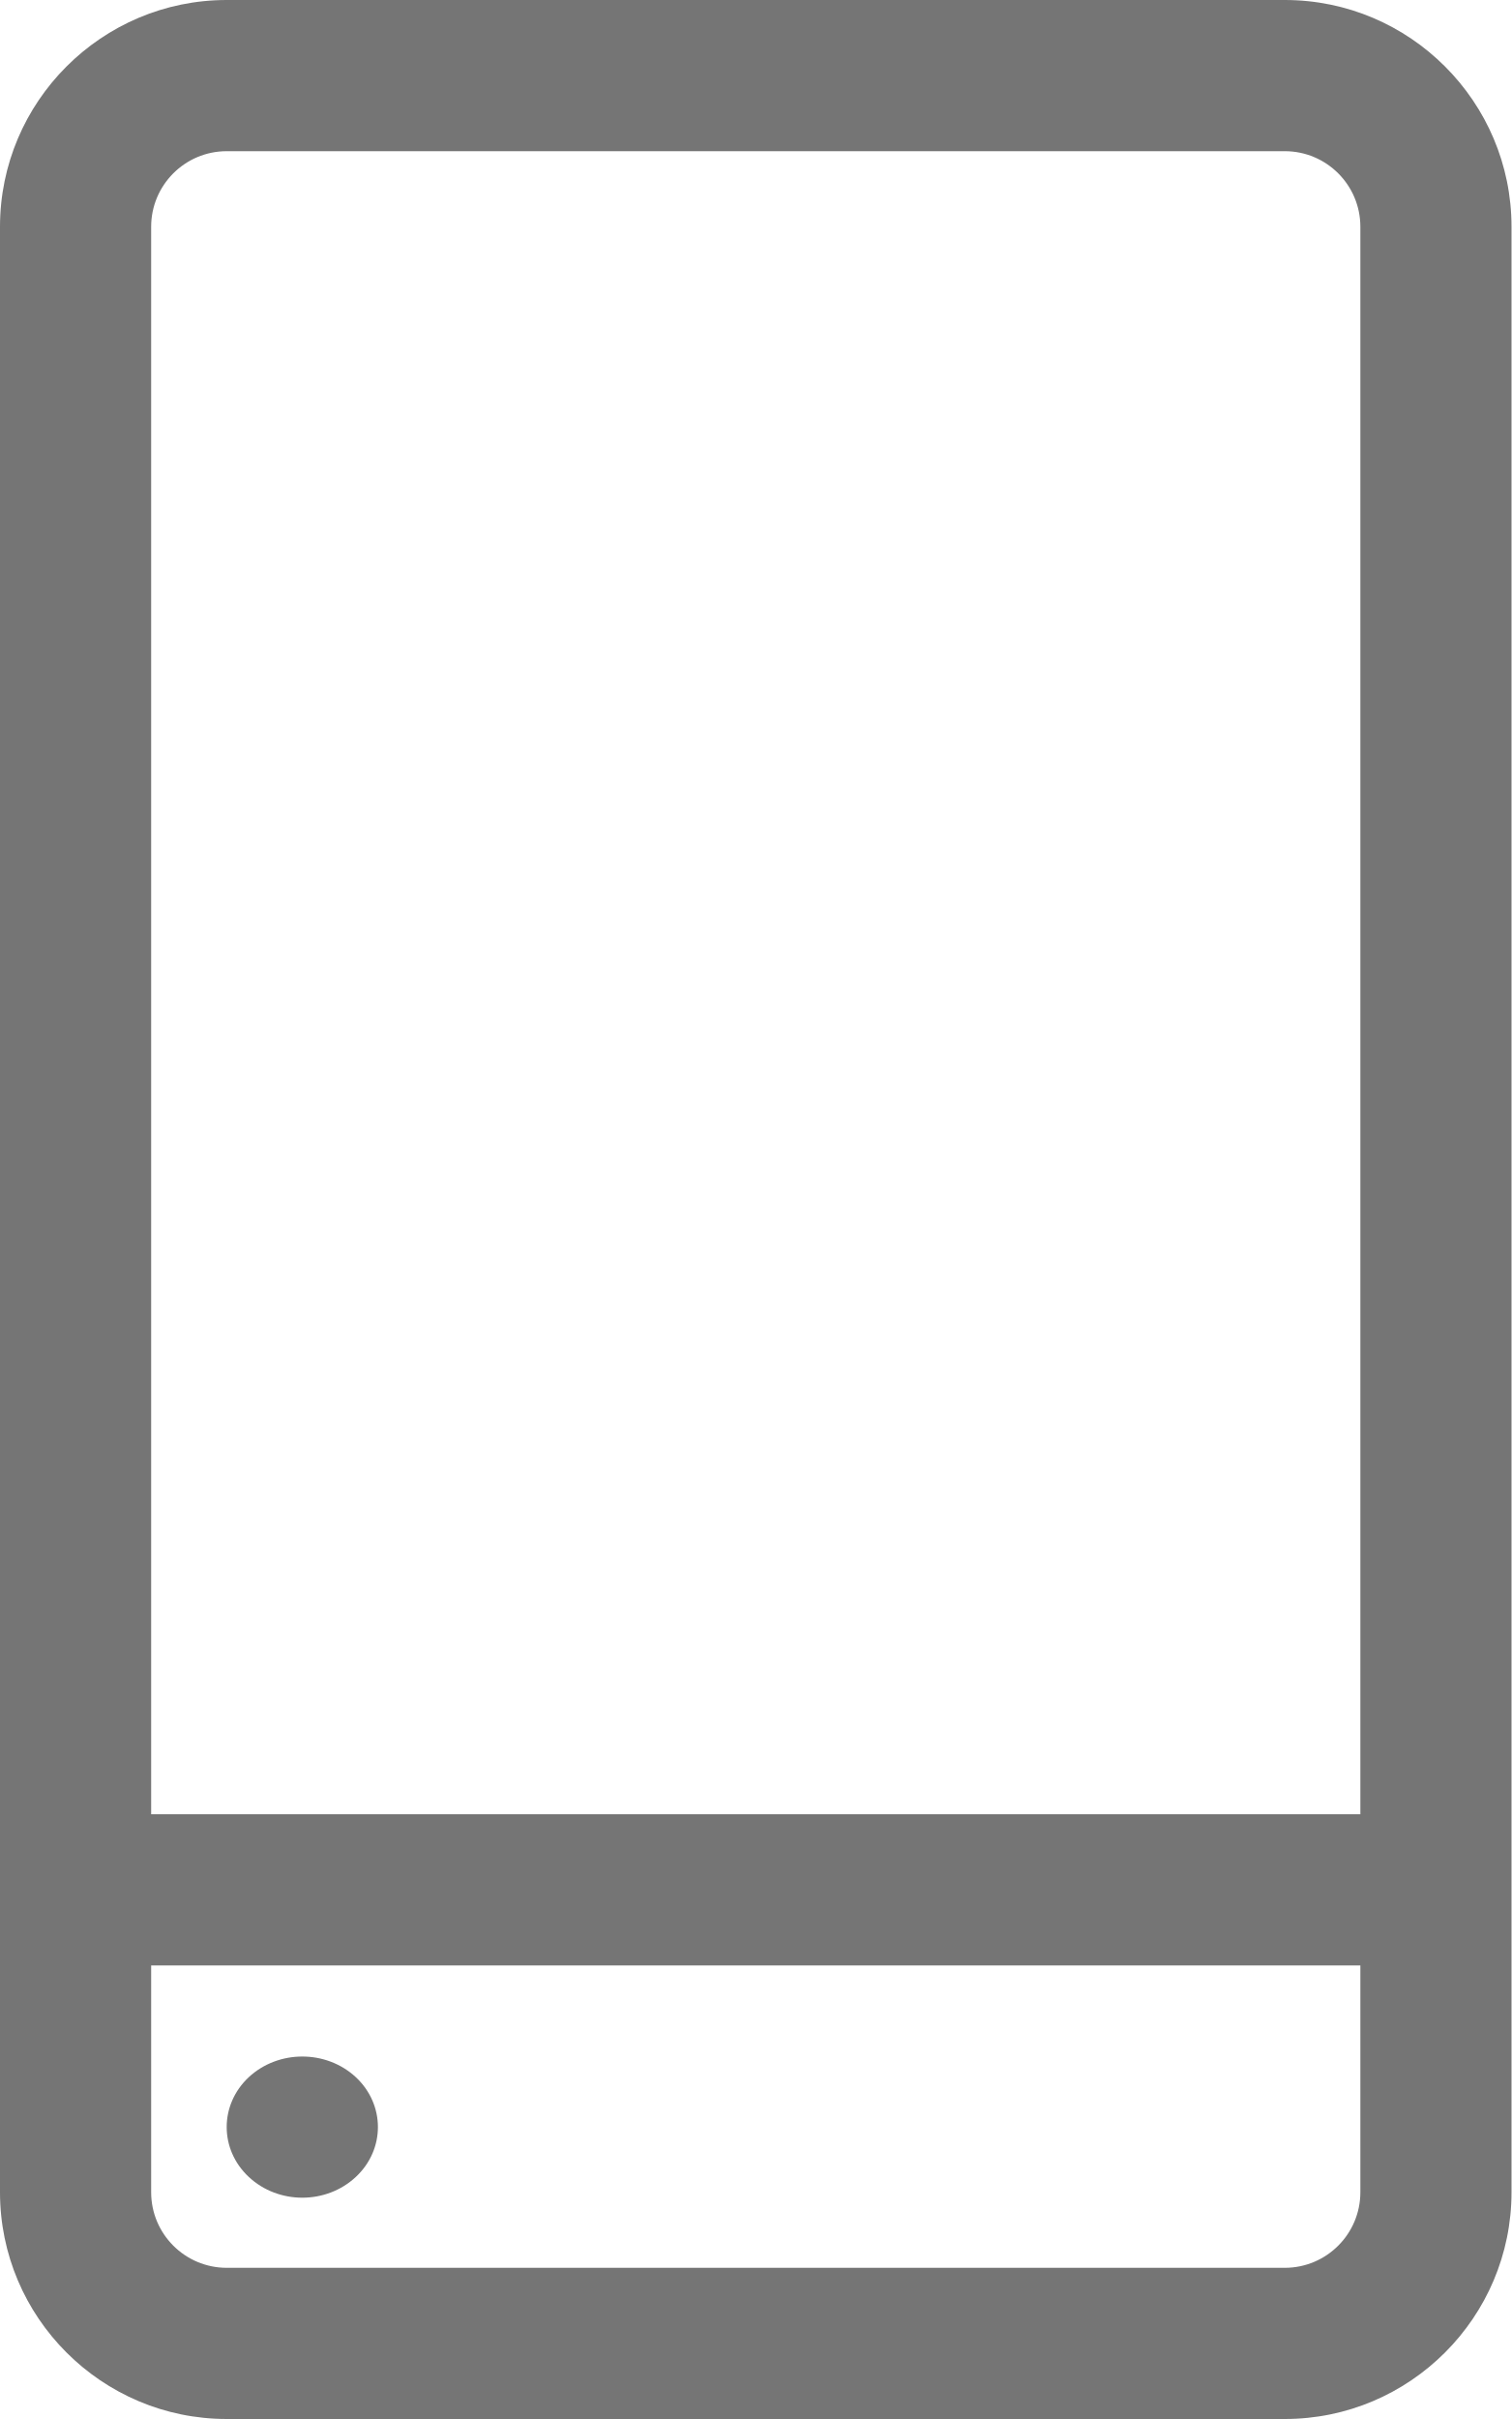
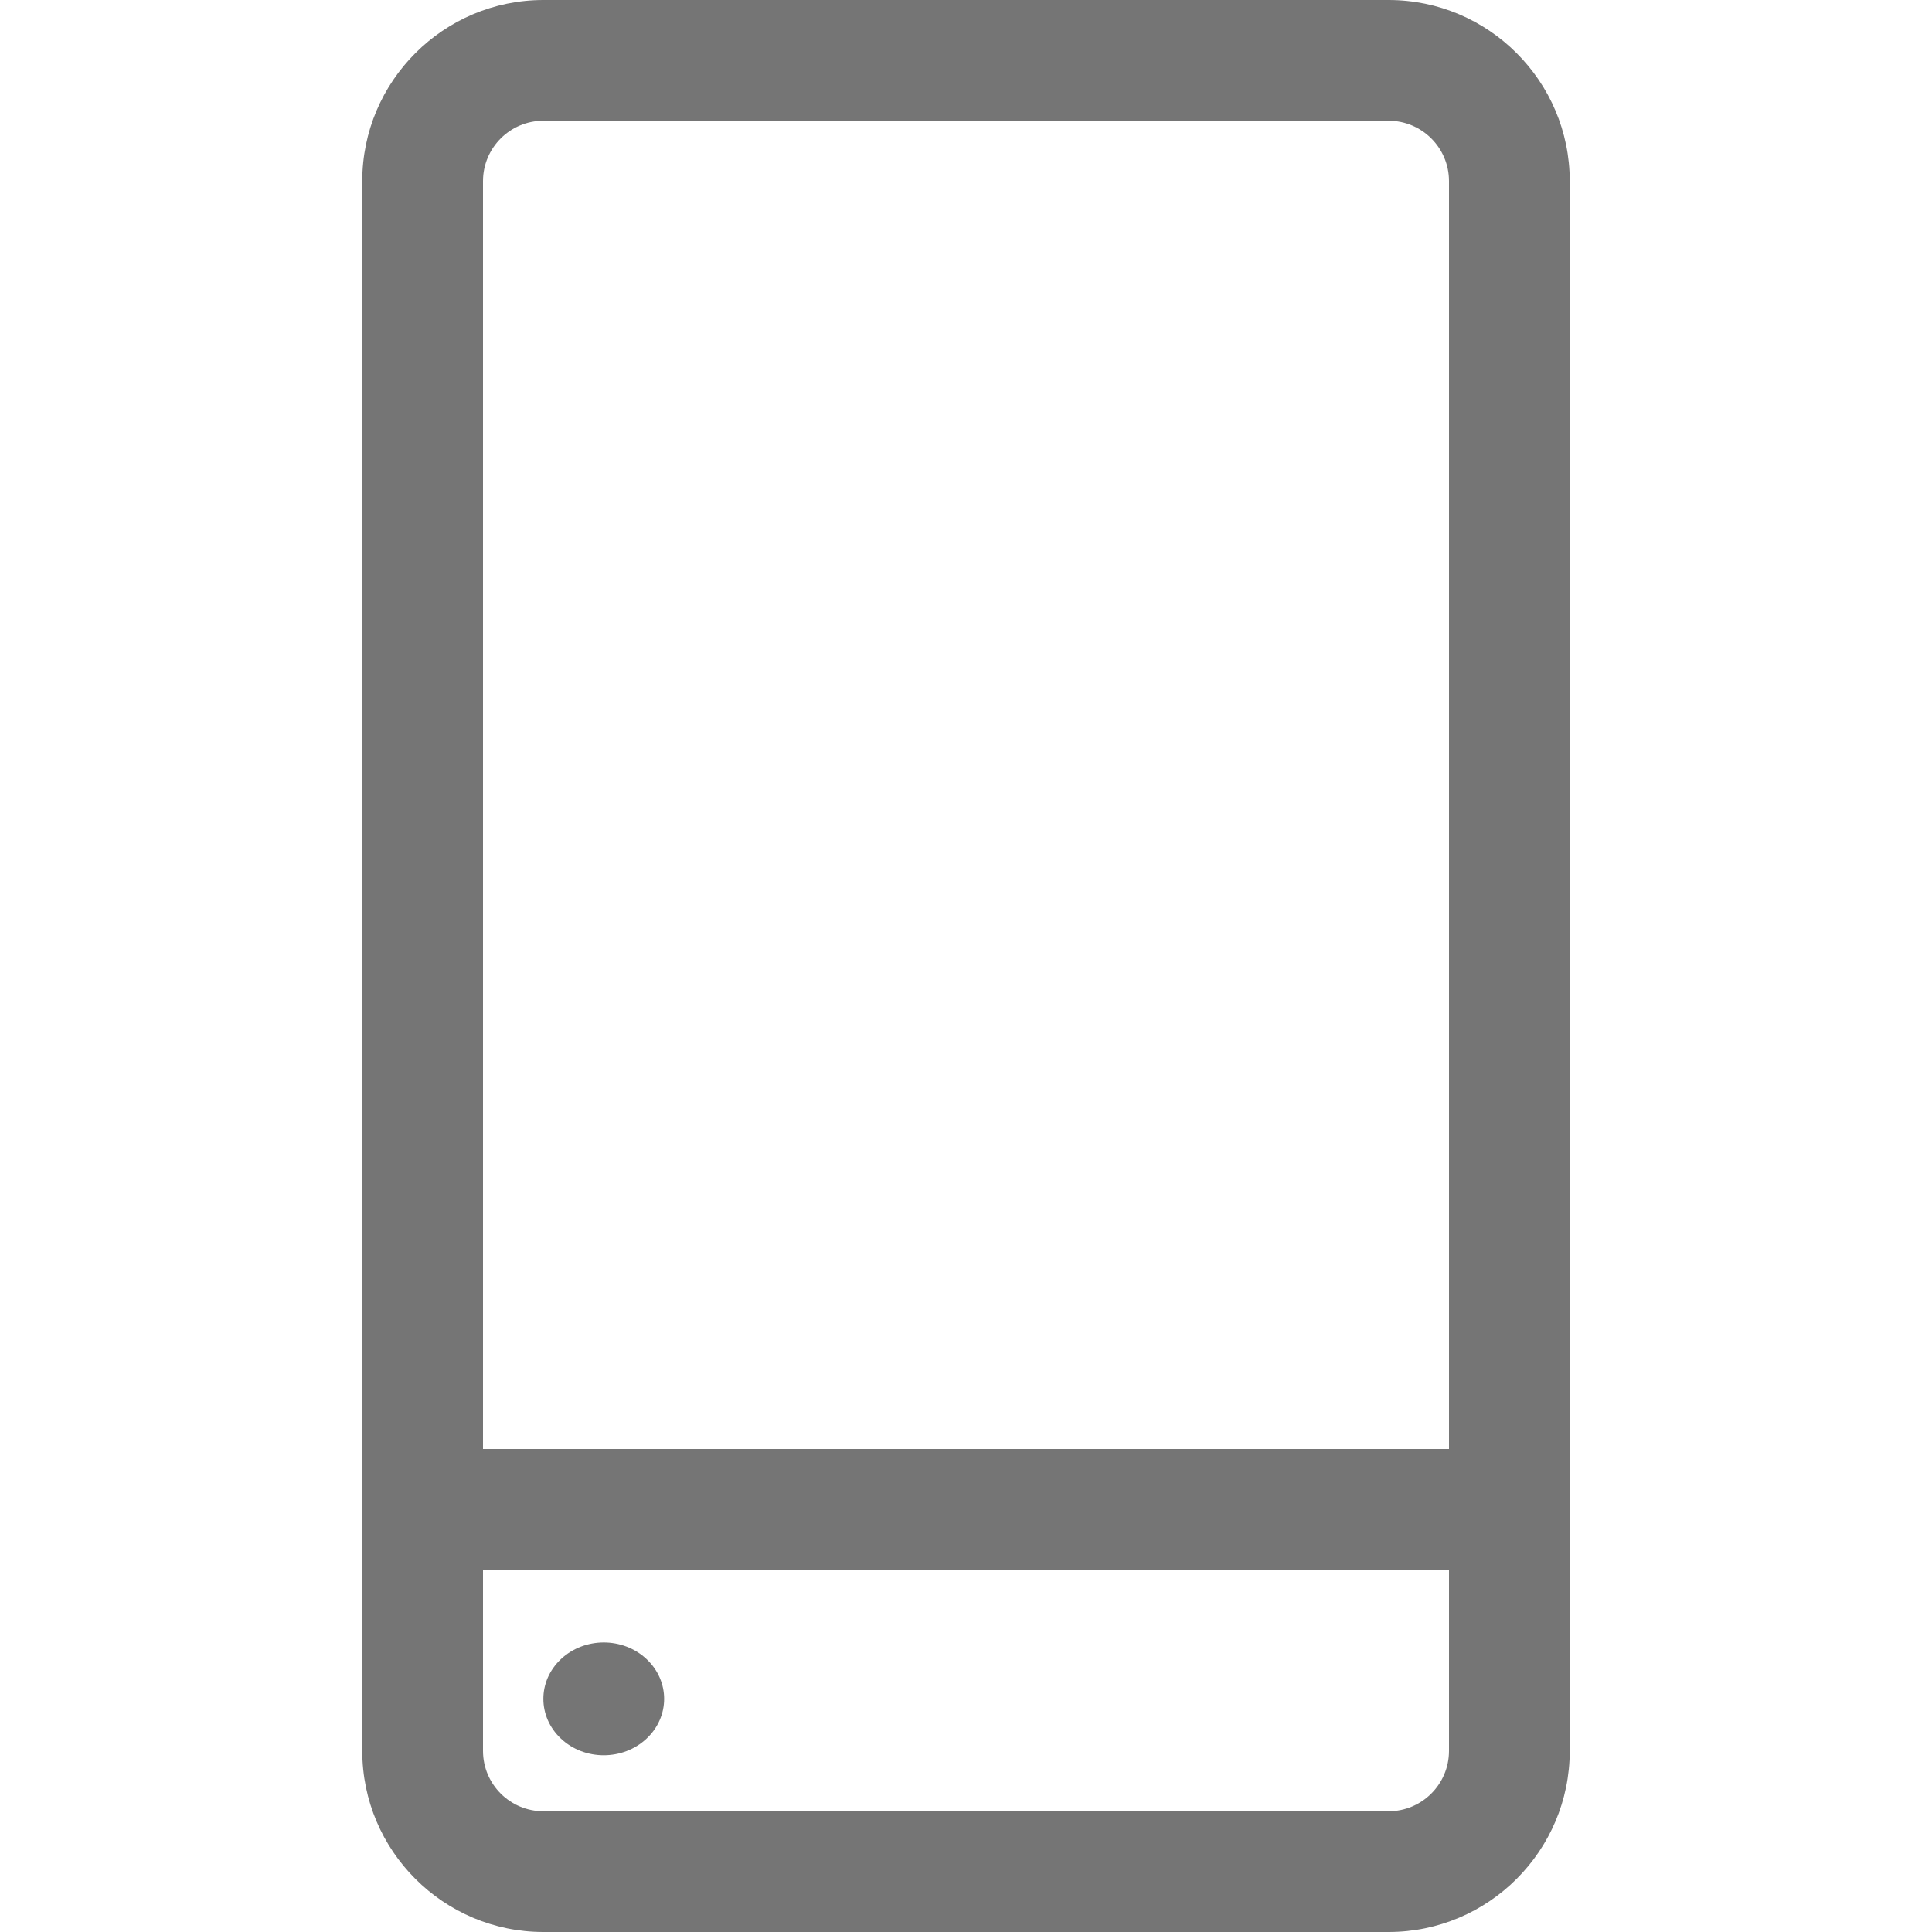
- <svg xmlns="http://www.w3.org/2000/svg" width="10" height="16" viewBox="0 0 10 16" fill="none">
-   <path d="M8.5 0H1.5C0.673 0 0 0.673 0 1.5V14.5C0 15.327 0.673 16 1.5 16H8.5C9.327 16 10 15.327 10 14.5V1.5C10 0.673 9.327 0 8.5 0ZM1.5 1H8.5C8.776 1 9 1.224 9 1.5V12H1V1.5C1 1.224 1.224 1 1.5 1ZM8.5 15H1.5C1.224 15 1 14.776 1 14.5V13H9V14.5C9 14.776 8.776 15 8.5 15Z" fill="#757575" />
-   <path d="M2.354 13.739C2.549 13.921 2.549 14.217 2.354 14.399C2.158 14.582 1.842 14.582 1.646 14.399C1.451 14.217 1.451 13.921 1.646 13.739C1.842 13.557 2.158 13.557 2.354 13.739Z" fill="#757575" />
+ <svg xmlns="http://www.w3.org/2000/svg" version="1.1" width="32" height="32" viewBox="0 0 32 32">
+   <path fill="#757575" d="M23 0h-14c-1.654 0-3 1.346-3 3v26c0 1.654 1.346 3 3 3h14c1.654 0 3-1.346 3-3v-26c0-1.654-1.346-3-3-3zM9 2h14c0.552 0 1 0.448 1 1v21h-16v-21c0-0.552 0.448-1 1-1zM23 30h-14c-0.552-0-1-0.448-1-1v-3h16v3c0 0.552-0.448 1-1 1z" />
+   <path fill="#757575" d="M10.707 27.478c0.391 0.365 0.391 0.956 0 1.321s-1.024 0.365-1.414 0c-0.391-0.365-0.391-0.956 0-1.321s1.024-0.365 1.414 0z" />
</svg>
